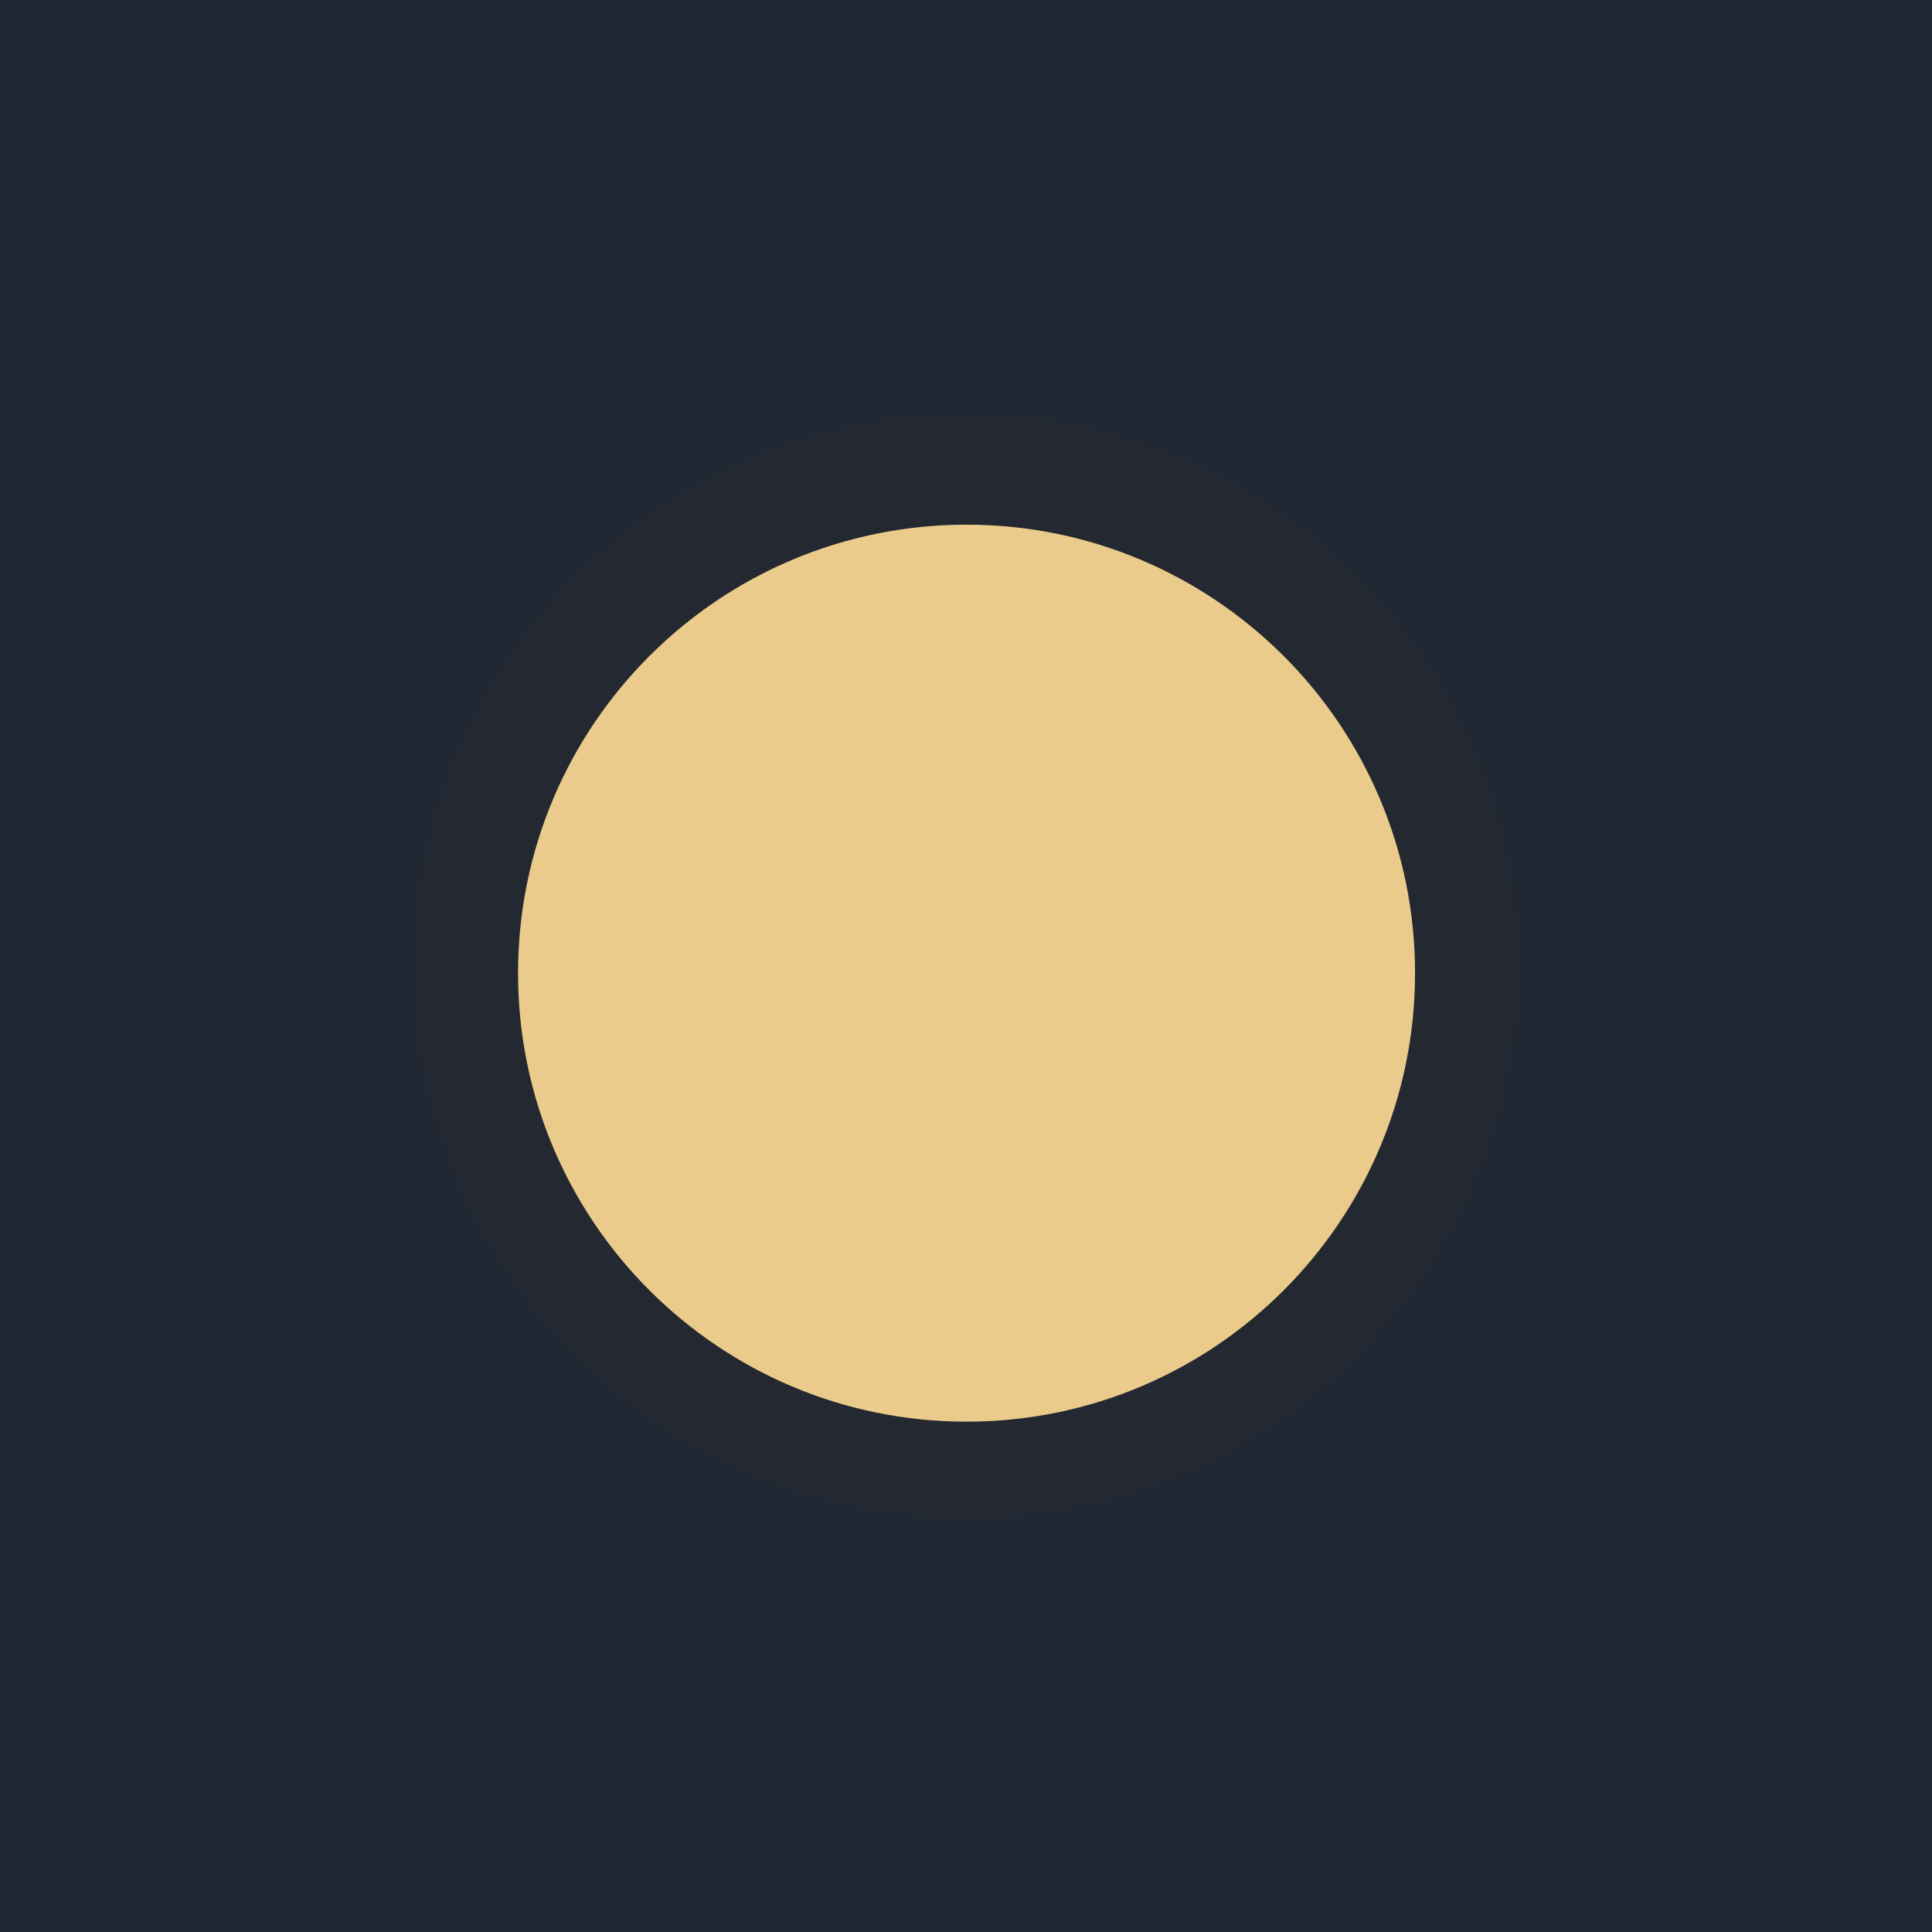
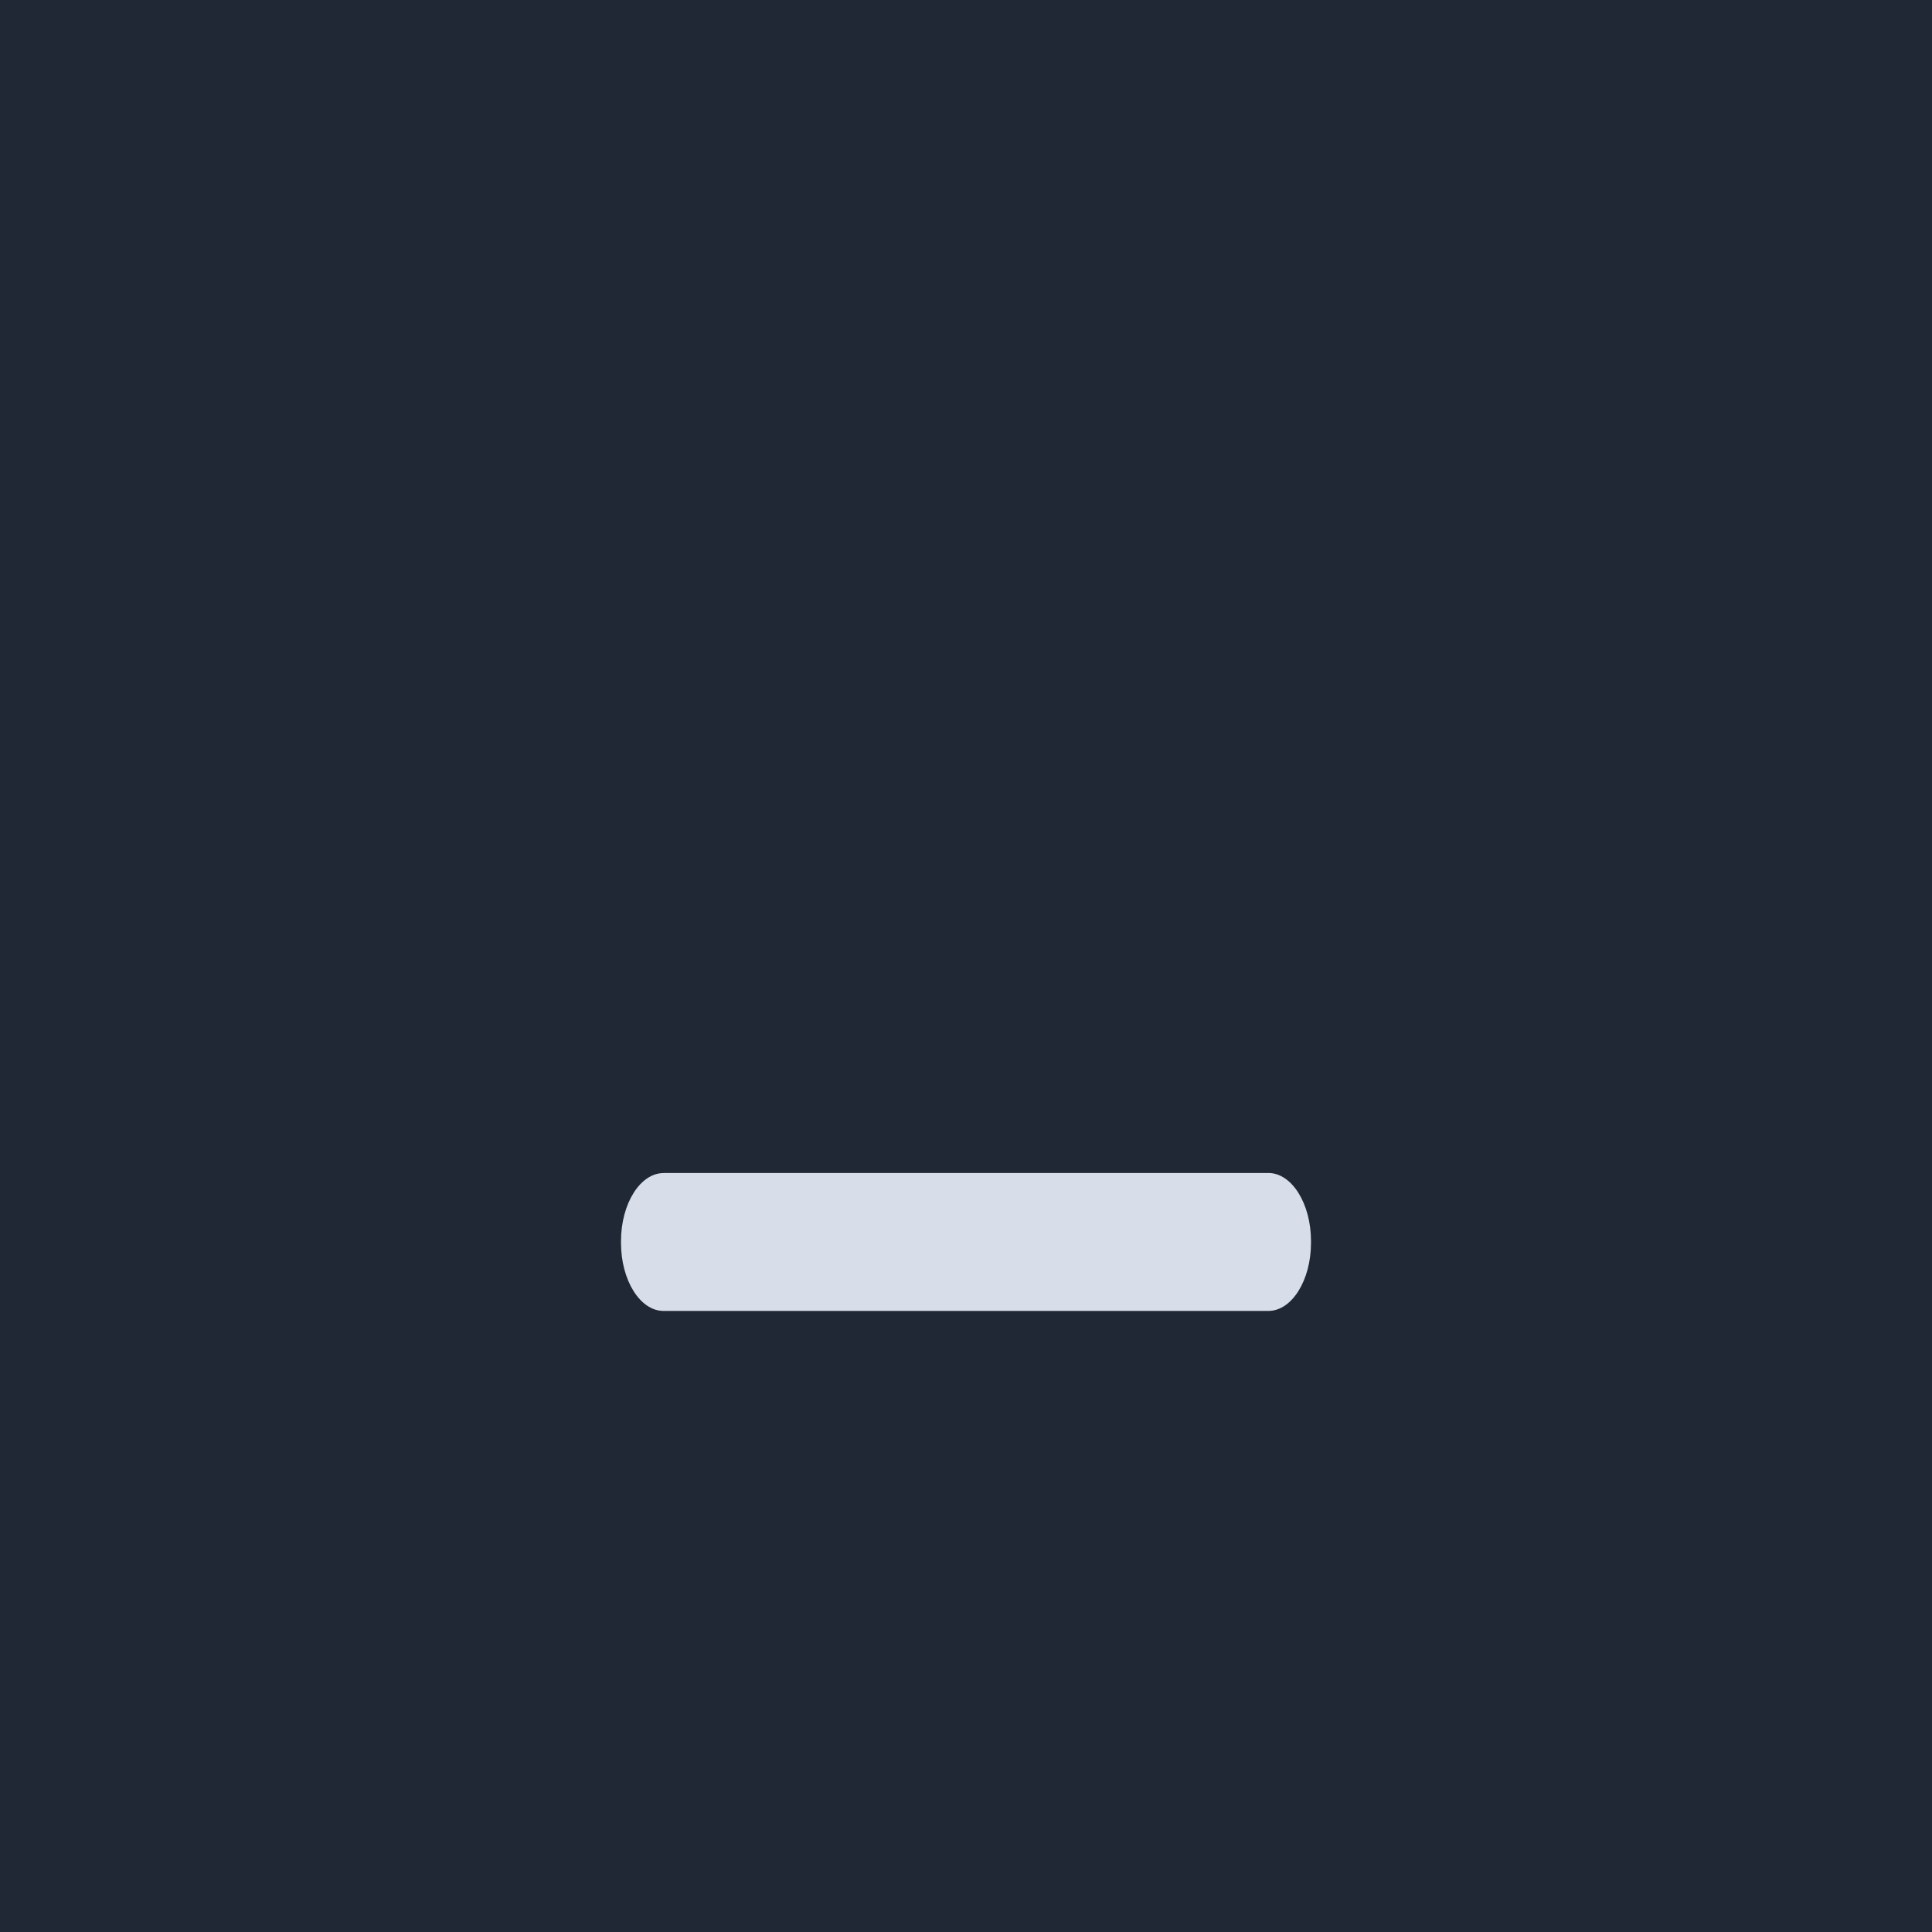
<svg xmlns="http://www.w3.org/2000/svg" width="28" height="28" viewBox="0 0 28 28" id="svg4142" version="1.1">
  <defs id="defs4144" />
  <g id="layer1" transform="translate(0,-1024.362)">
    <rect style="opacity:1;fill:#202835;fill-opacity:1;fill-rule:evenodd;stroke:none;stroke-width:2.568;stroke-linecap:butt;stroke-linejoin:miter;stroke-miterlimit:4;stroke-dasharray:none;stroke-dashoffset:478.437;stroke-opacity:1" id="rect4741" width="28" height="28" x="0" y="1024.362" />
    <circle style="fill:#eceff1;fill-opacity:0.1;stroke:none;stroke-width:0.5;stroke-linejoin:miter;stroke-miterlimit:4;stroke-dasharray:none;stroke-opacity:1" id="path2994" cx="1036.362" cy="13" r="12" transform="rotate(90)" />
    <rect style="opacity:1;fill:#ffffff;fill-opacity:0.07;fill-rule:evenodd;stroke:none;stroke-width:2.745;stroke-linecap:butt;stroke-linejoin:miter;stroke-miterlimit:4;stroke-dasharray:none;stroke-dashoffset:478.437;stroke-opacity:1" id="rect4959" width="28" height="1" x="0" y="1020.362" />
-     <path id="path4417" style="fill:#232831;fill-opacity:1;fill-rule:evenodd;stroke:none;stroke-width:0.014" d="m 14,1046.362 c 4.418,0 8,-3.582 8,-8 0,-4.418 -3.582,-8 -8,-8 -4.418,0 -8,3.582 -8,8 0,4.418 3.582,8 8,8" />
-     <path id="path4419" style="fill:#ebcb8b;fill-opacity:1;fill-rule:evenodd;stroke:none;stroke-width:0.013" d="m 14.008,1044.966 c 3.59,0 6.5,-2.91 6.5,-6.5 0,-3.59 -2.91,-6.5 -6.5,-6.5 -3.59,0 -6.5,2.91 -6.5,6.5 0,3.59 2.91,6.5 6.5,6.5" />
+     <path id="path4421" style="fill:#d8dee9;fill-opacity:1;fill-rule:evenodd;stroke:none;stroke-width:0.172;paint-order:markers fill stroke" d="m 9.617,1041.362 h 8.766 c 0.339,0 0.617,0.444 0.617,0.987 v 0.025 c 0,0.543 -0.278,0.987 -0.617,0.987 H 9.617 C 9.278,1043.362 9,1042.918 9,1042.375 v -0.025 c 0,-0.543 0.278,-0.987 0.617,-0.987" />
  </g>
</svg>
